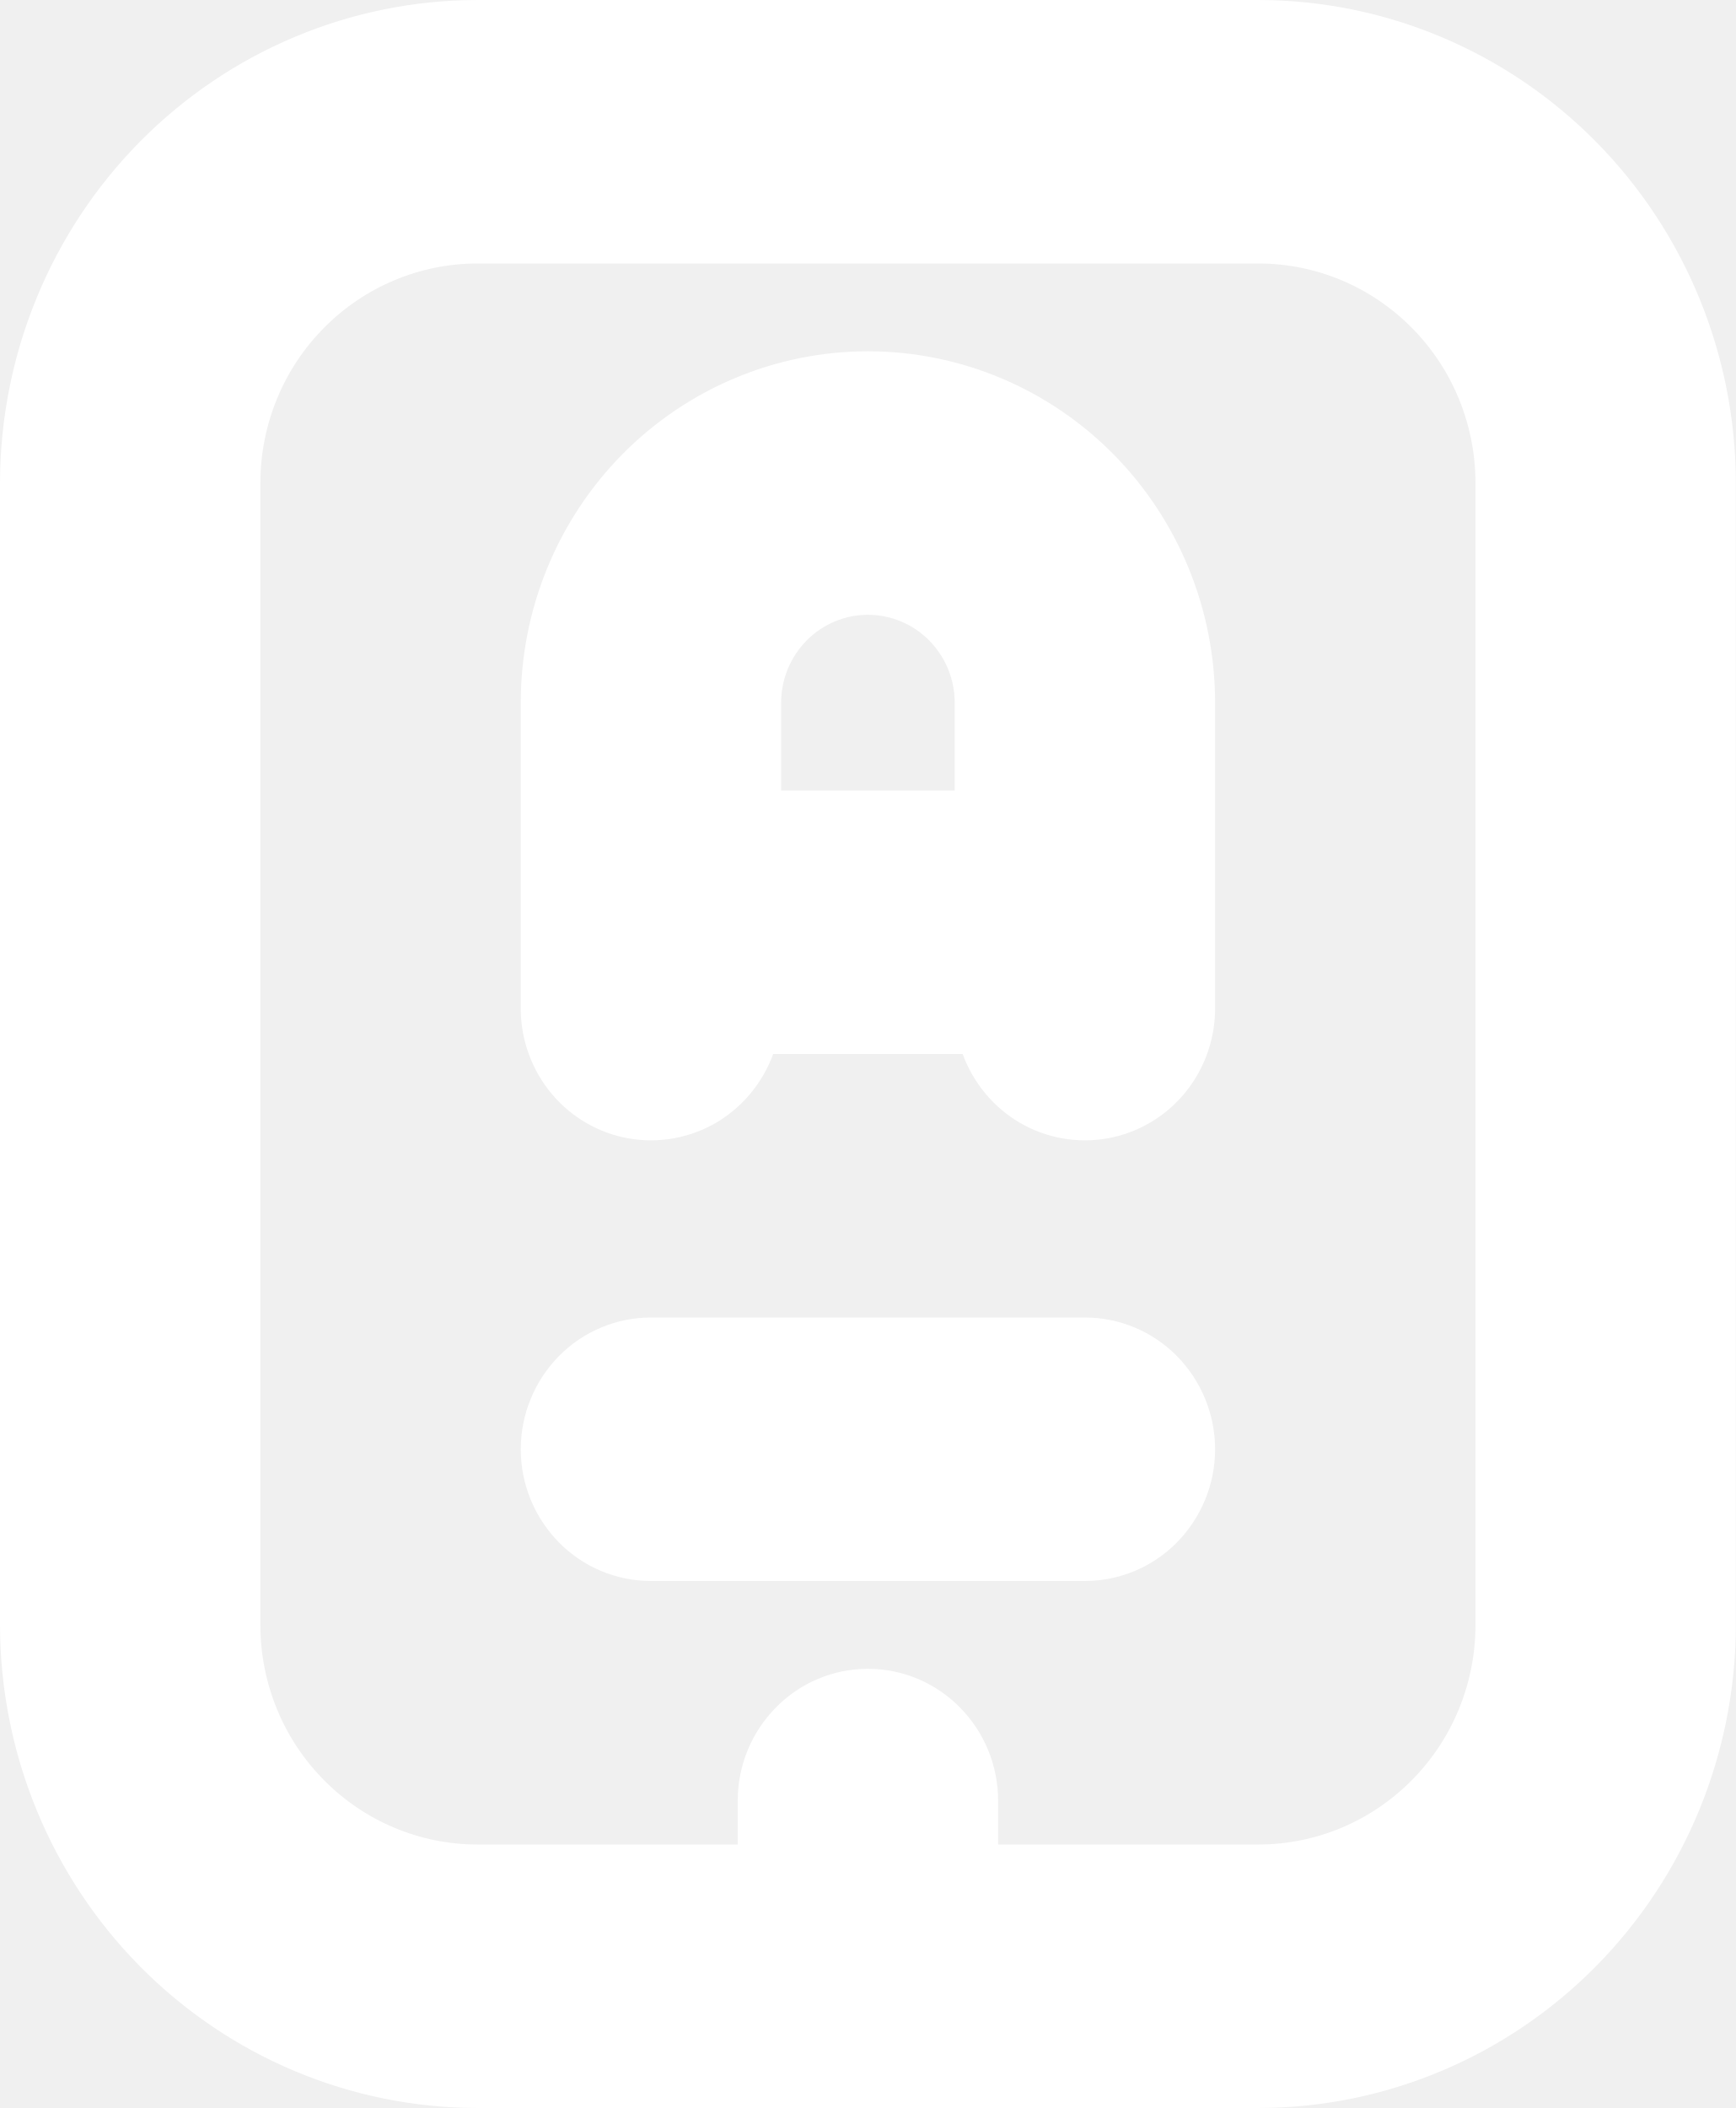
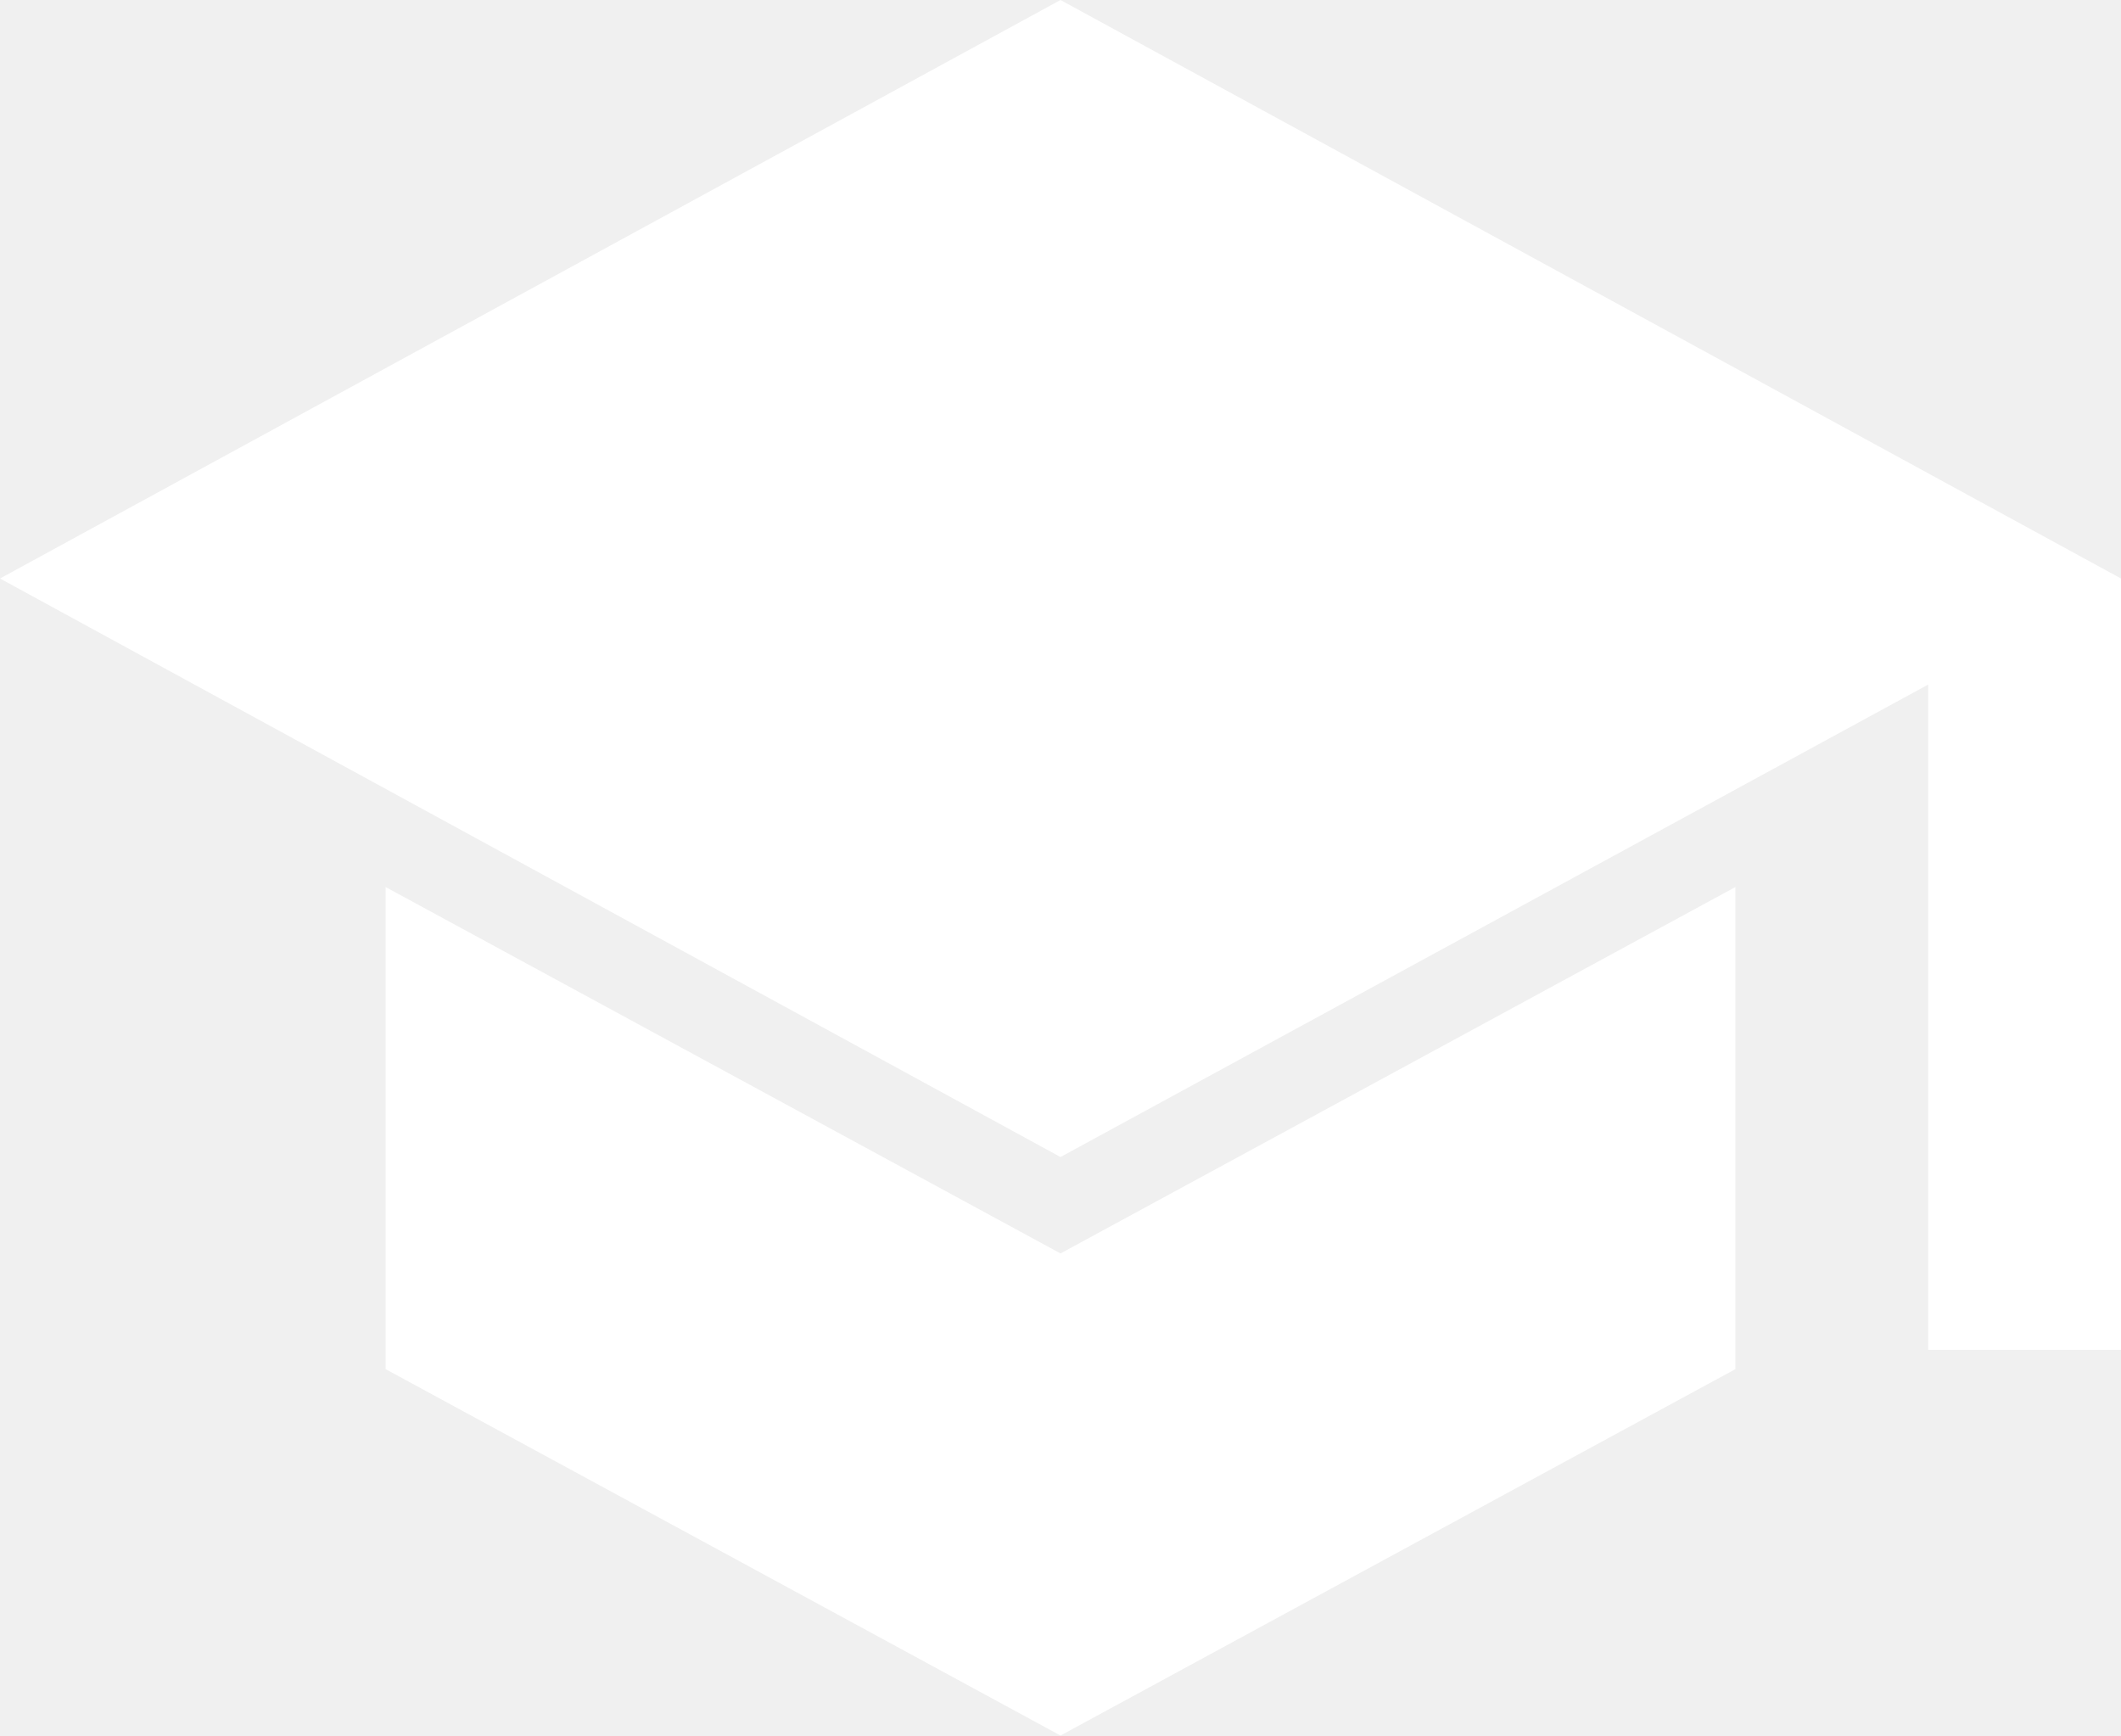
- <svg xmlns="http://www.w3.org/2000/svg" width="14" height="17" viewBox="0 0 14 17" fill="none">
-   <path d="M10.15 0H3.85C2.829 0.001 1.851 0.412 1.129 1.142C0.407 1.873 0.001 2.863 0 3.896V13.104C0.001 14.137 0.407 15.127 1.129 15.858C1.851 16.588 2.829 16.999 3.85 17H10.15C11.171 16.999 12.149 16.588 12.871 15.858C13.593 15.127 13.999 14.137 14 13.104V3.896C13.999 2.863 13.593 1.873 12.871 1.142C12.149 0.412 11.171 0.001 10.15 0ZM11.9 13.104C11.9 13.574 11.716 14.024 11.387 14.356C11.059 14.688 10.614 14.875 10.15 14.875H8.05V14.521C8.05 14.239 7.939 13.969 7.742 13.77C7.546 13.57 7.278 13.458 7 13.458C6.722 13.458 6.454 13.57 6.258 13.77C6.061 13.969 5.95 14.239 5.95 14.521V14.875H3.85C3.386 14.875 2.941 14.688 2.613 14.356C2.284 14.024 2.1 13.574 2.1 13.104V3.896C2.1 3.426 2.284 2.976 2.613 2.644C2.941 2.312 3.386 2.125 3.85 2.125H10.15C10.614 2.125 11.059 2.312 11.387 2.644C11.716 2.976 11.9 3.426 11.9 3.896V13.104ZM9.8 11.688C9.8 11.969 9.689 12.239 9.492 12.439C9.296 12.638 9.028 12.75 8.75 12.75H5.25C4.972 12.75 4.704 12.638 4.508 12.439C4.311 12.239 4.2 11.969 4.2 11.688C4.2 11.406 4.311 11.136 4.508 10.936C4.704 10.737 4.972 10.625 5.25 10.625H8.75C9.028 10.625 9.296 10.737 9.492 10.936C9.689 11.136 9.8 11.406 9.8 11.688ZM7 2.833C6.257 2.833 5.545 3.132 5.02 3.663C4.495 4.195 4.2 4.915 4.2 5.667V8.146C4.203 8.394 4.292 8.634 4.451 8.823C4.61 9.012 4.83 9.139 5.072 9.181C5.314 9.223 5.563 9.178 5.776 9.054C5.988 8.929 6.151 8.733 6.236 8.5H7.764C7.849 8.733 8.012 8.929 8.224 9.054C8.437 9.178 8.686 9.223 8.928 9.181C9.17 9.139 9.39 9.012 9.549 8.823C9.708 8.634 9.797 8.394 9.8 8.146V5.667C9.8 4.915 9.505 4.195 8.98 3.663C8.455 3.132 7.743 2.833 7 2.833ZM7 4.958C7.186 4.958 7.364 5.033 7.495 5.166C7.626 5.299 7.7 5.479 7.7 5.667V6.375H6.3V5.667C6.3 5.479 6.374 5.299 6.505 5.166C6.636 5.033 6.814 4.958 7 4.958Z" fill="white" />
+ <svg xmlns="http://www.w3.org/2000/svg" width="22" height="18" viewBox="0 0 22 18" fill="none">
+   <path d="M20 14V7.1L11 12L0 6L11 0L22 6V14H20ZM11 18L4 14.2V9.2L11 13L18 9.2V14.2L11 18Z" fill="white" />
</svg>
